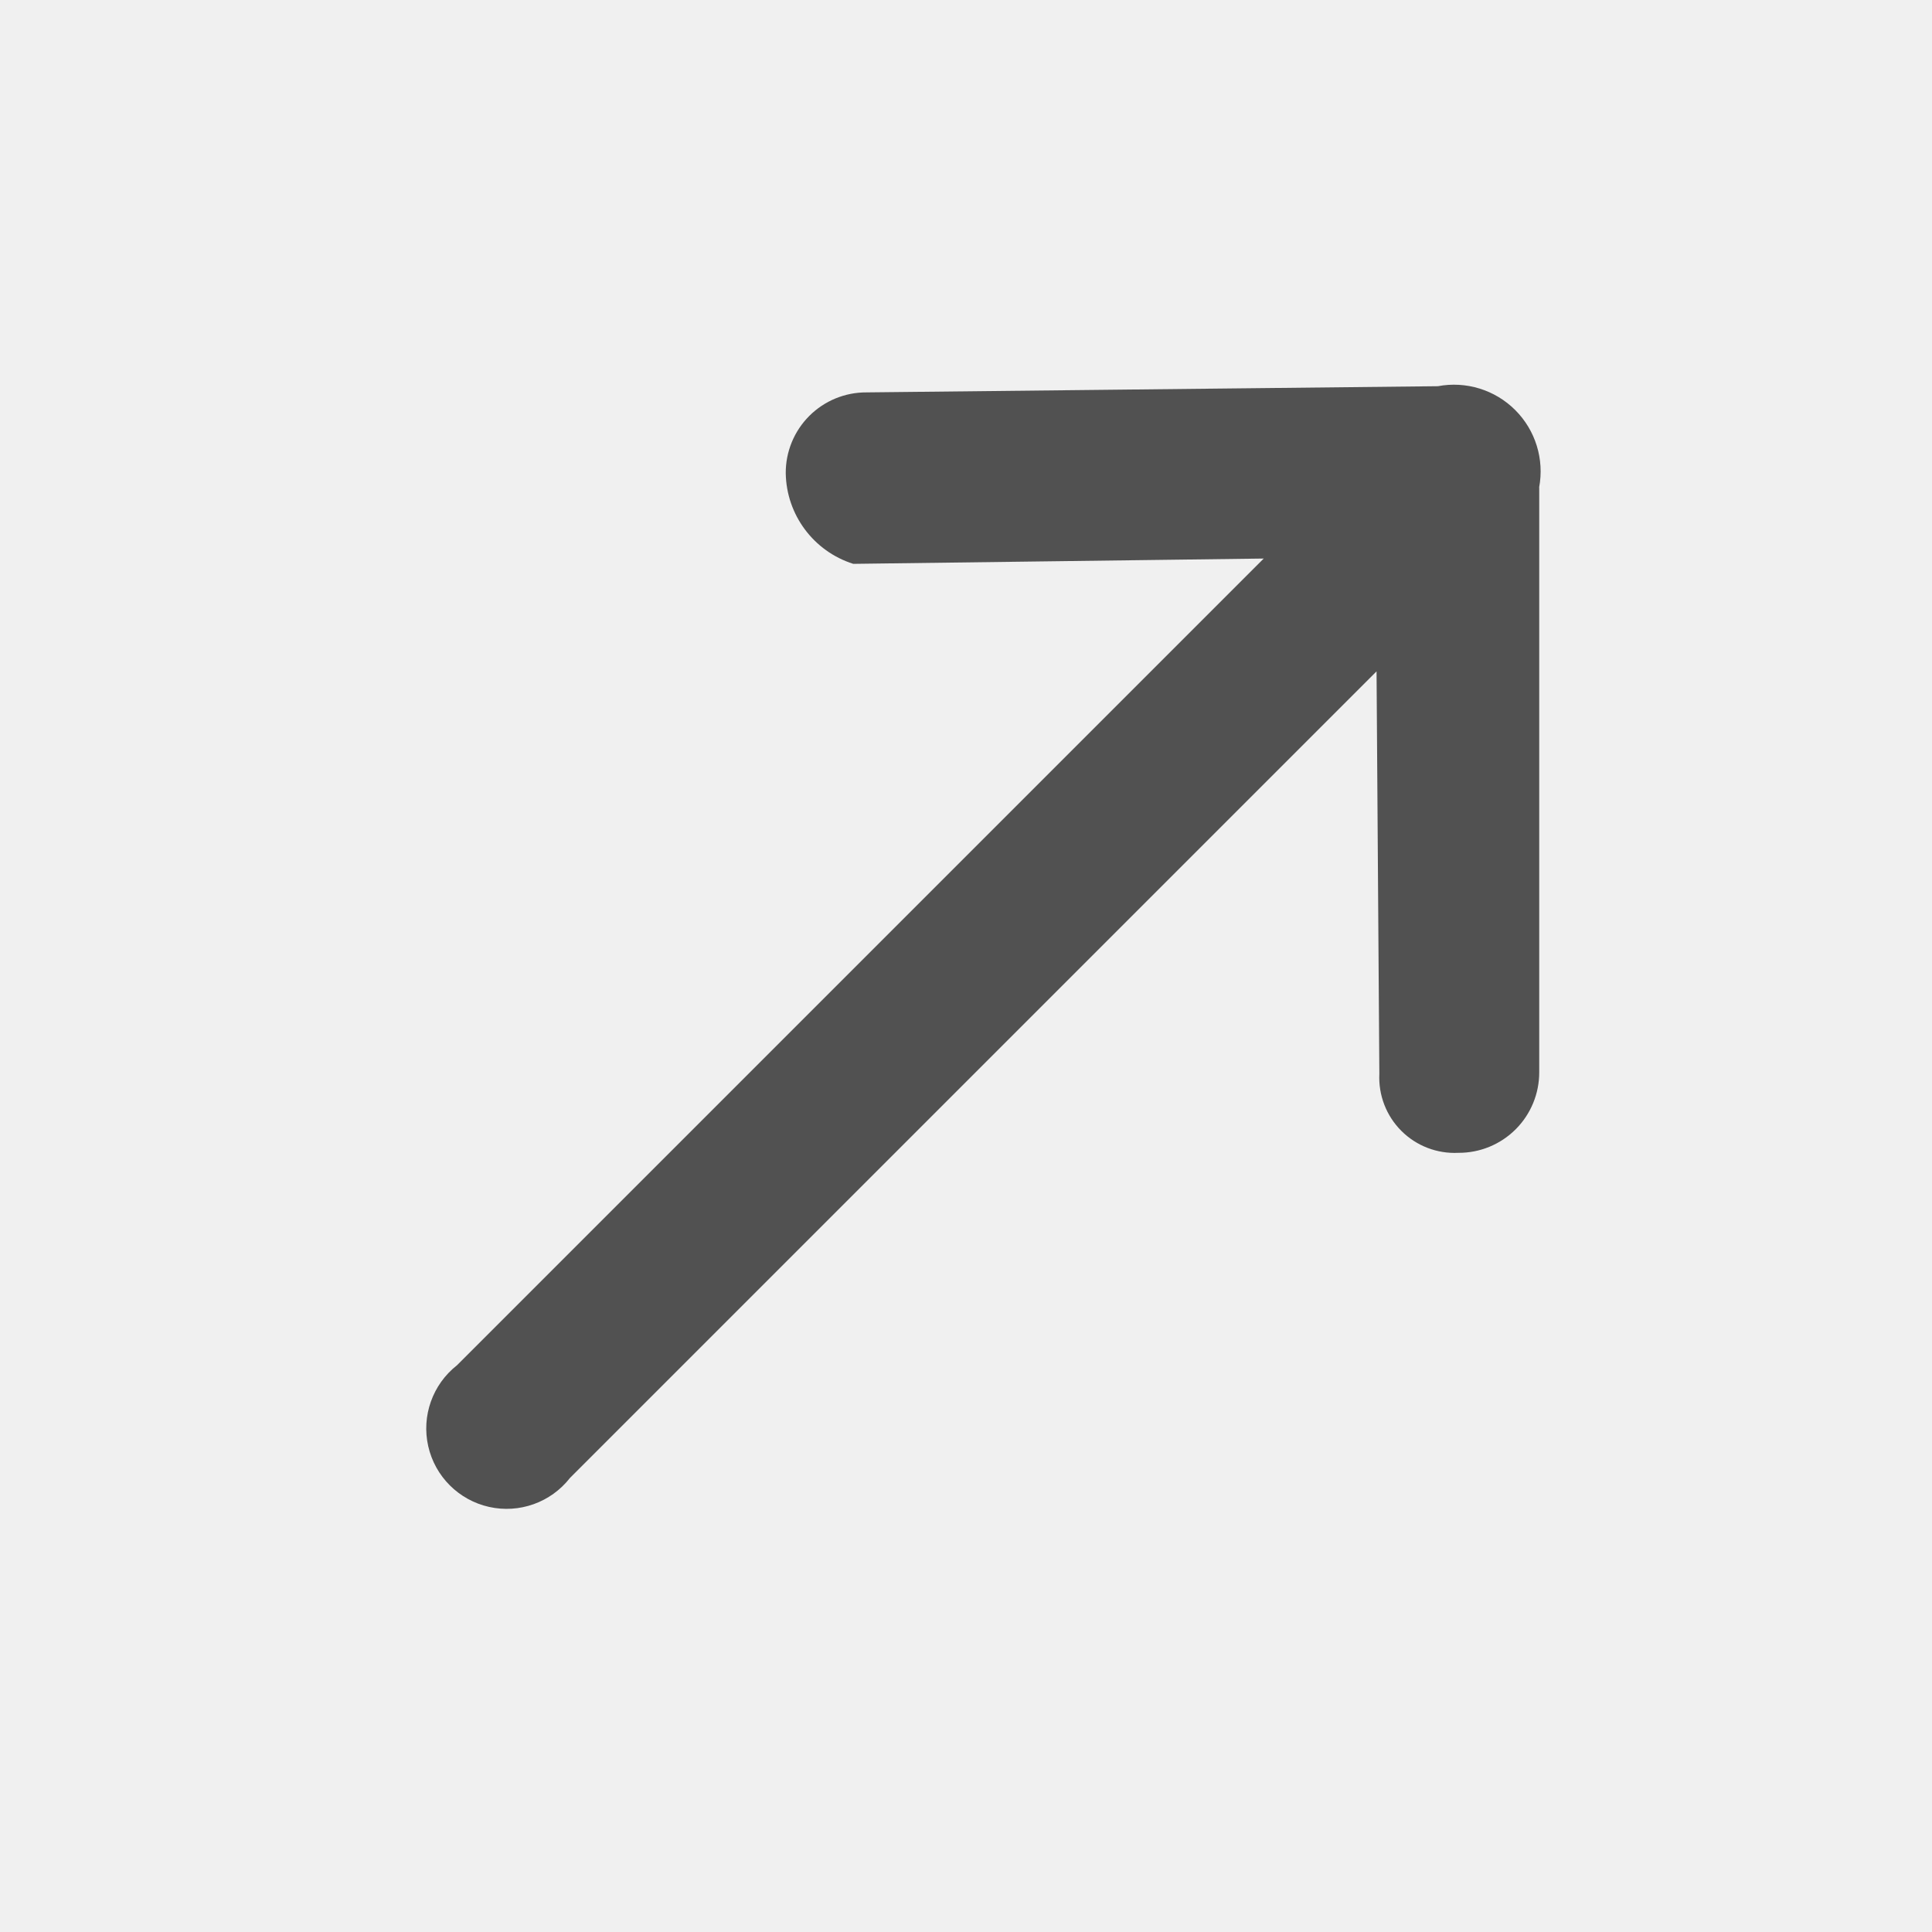
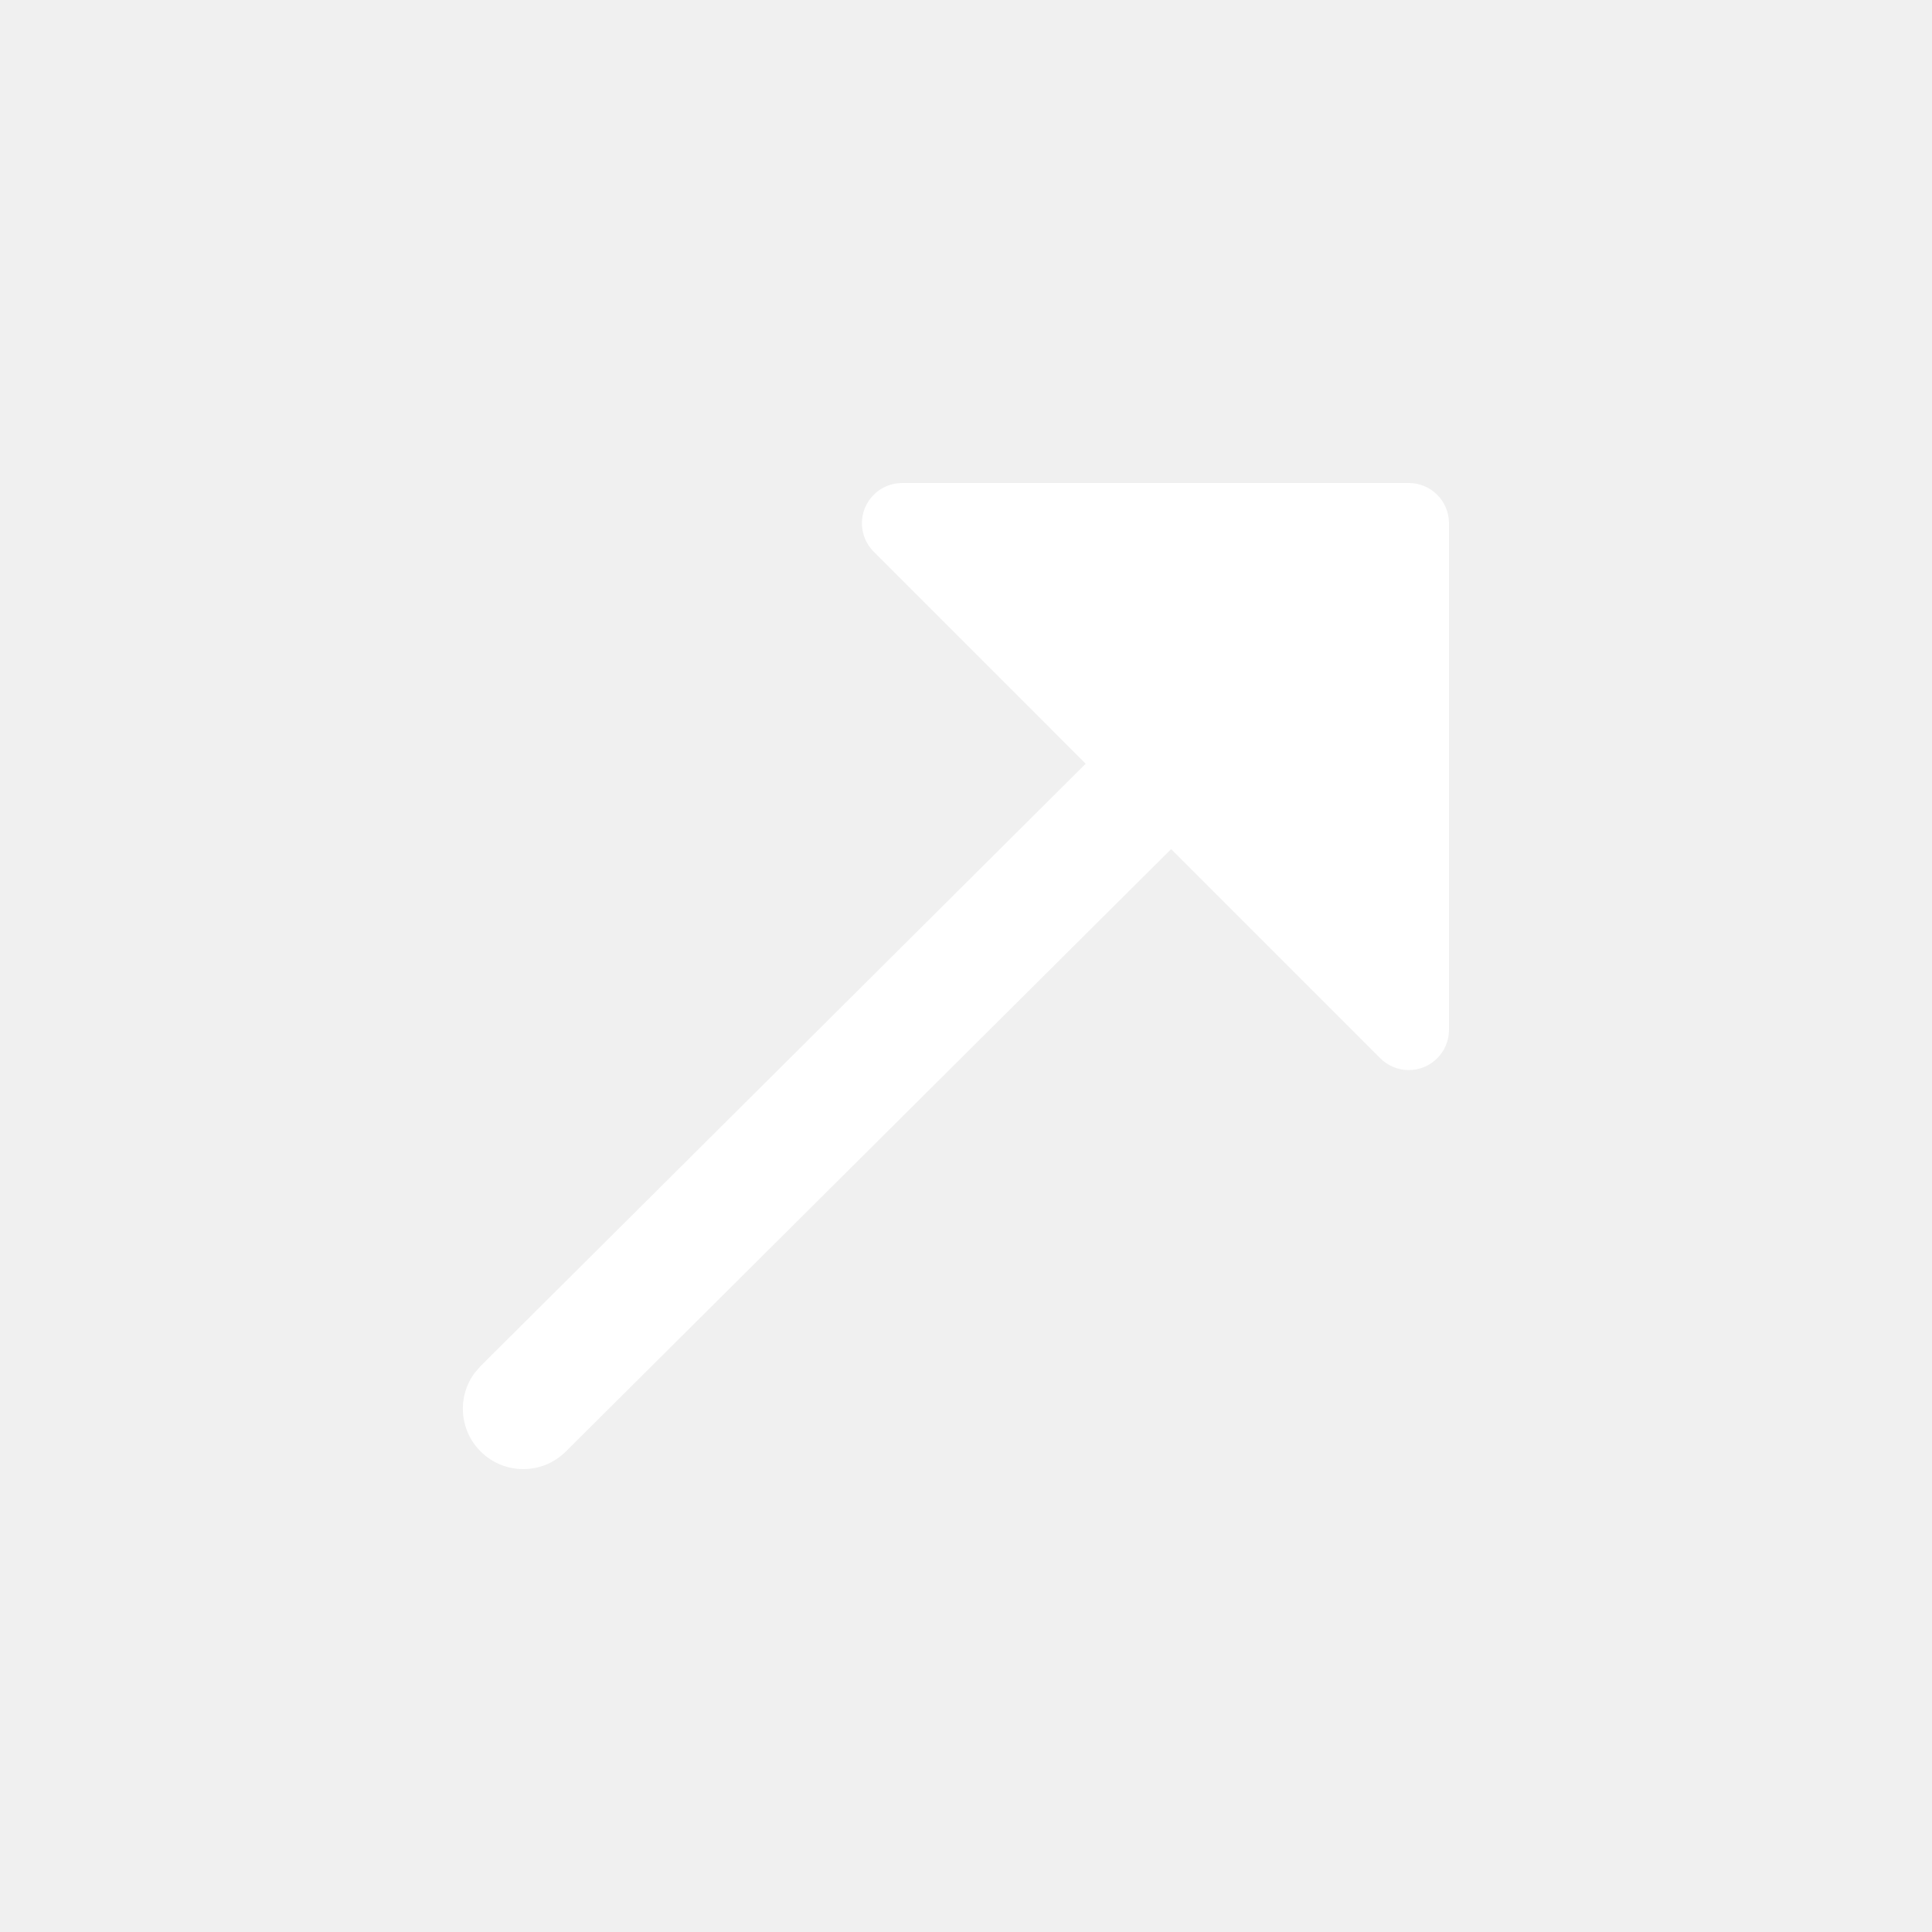
- <svg xmlns="http://www.w3.org/2000/svg" class="icon" width="24px" height="24px" viewBox="0 0 1024 1024" version="1.1">
-   <path fill="#515151" d="M815.821 258.355v309.862a42.598 42.598 0 0 1-42.854 42.803 39.936 39.936 0 0 1-41.882-41.882L729.6 355.84l-427.52 427.52a42.598 42.598 0 1 1-59.853-59.75l427.571-427.571-217.549 2.816a51.251 51.251 0 0 1-35.789-48.026 42.598 42.598 0 0 1 42.854-42.854l302.797-3.277a45.926 45.926 0 0 1 53.658 53.658z" />
+ <svg xmlns="http://www.w3.org/2000/svg" width="24px" height="24px" viewBox="0 0 24 24" version="1.1">
+   <g id="箭头2" stroke="none" stroke-width="1" fill="none" fill-rule="evenodd">
+     <rect id="箭头2" x="0" y="0" width="24" height="24" />
+     <path d="M17.5,6 C17.776,6 18,6.224 18,6.5 L18,12.793 C18,13.069 17.776,13.293 17.5,13.293 C17.367,13.293 17.24,13.24 17.146,13.146 L14.548,10.548 L7.03,18.03 C6.737,18.323 6.263,18.323 5.97,18.03 C5.703,17.764 5.679,17.347 5.897,17.054 L5.97,16.97 L13.487,9.487 L10.854,6.854 C10.658,6.658 10.658,6.342 10.854,6.146 C10.947,6.053 11.074,6 11.207,6 L17.5,6 Z" id="形状结合" fill="#FFFFFF" fill-rule="nonzero" />
+   </g>
</svg>
